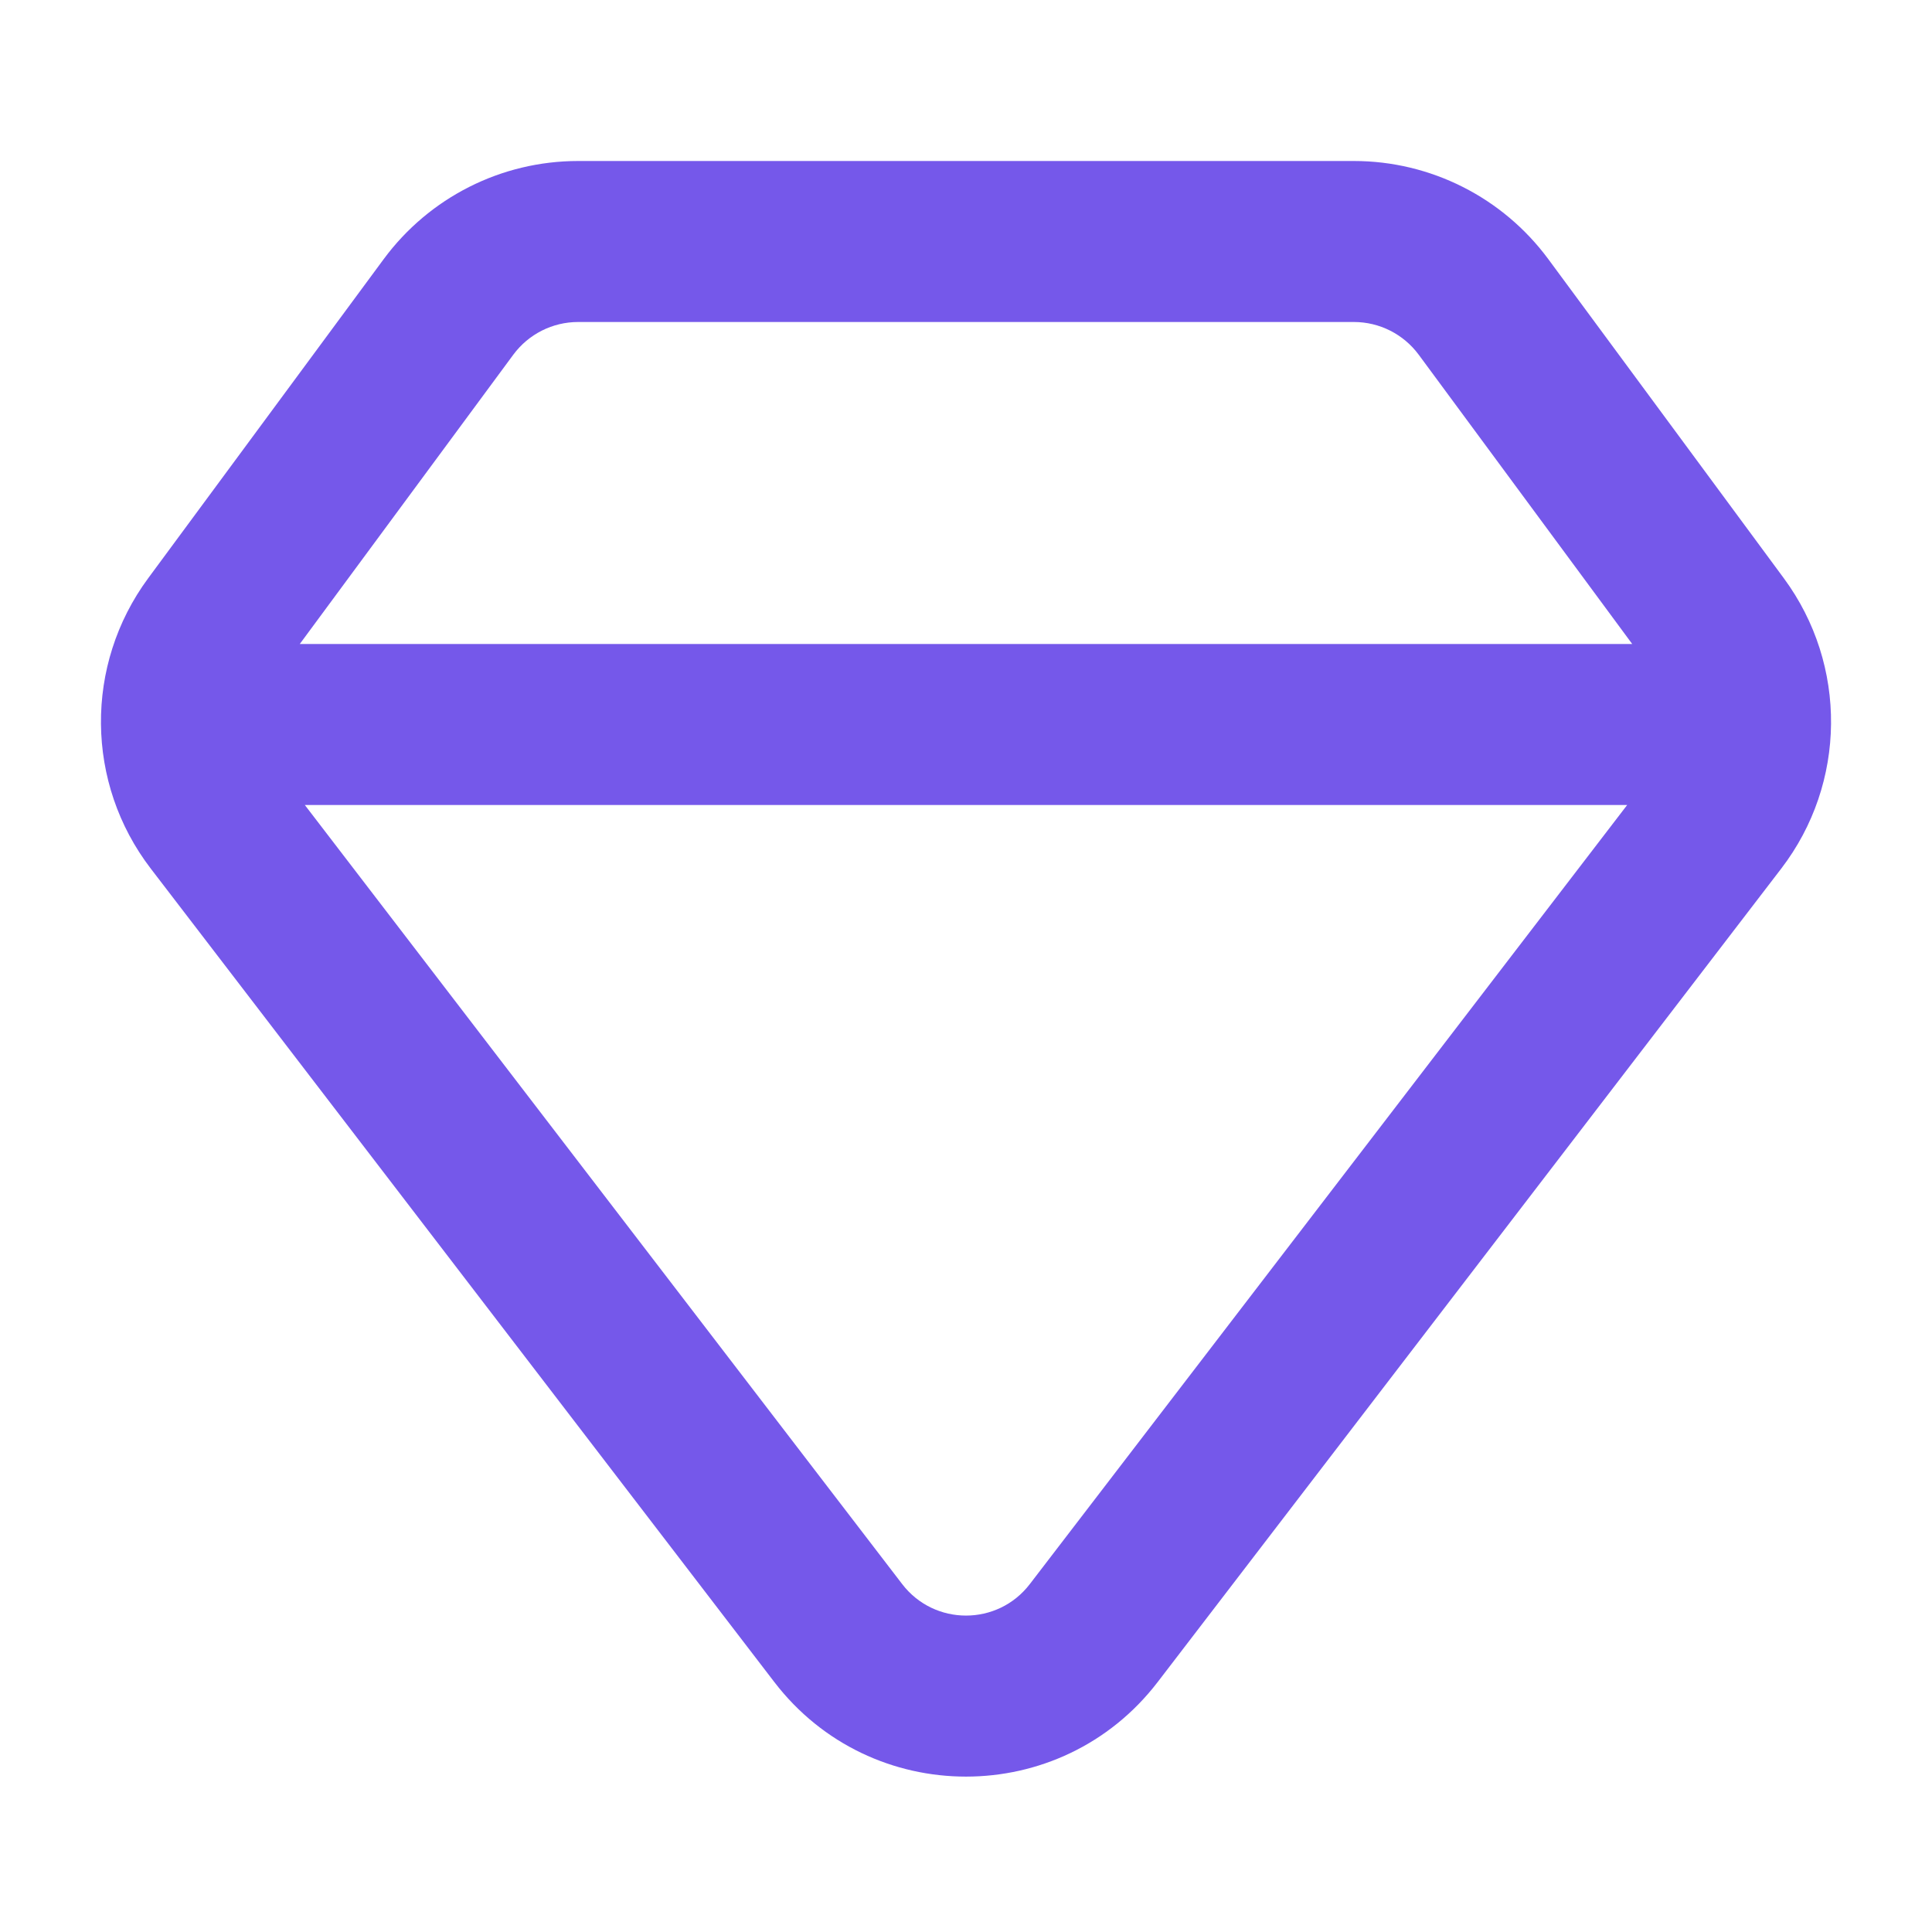
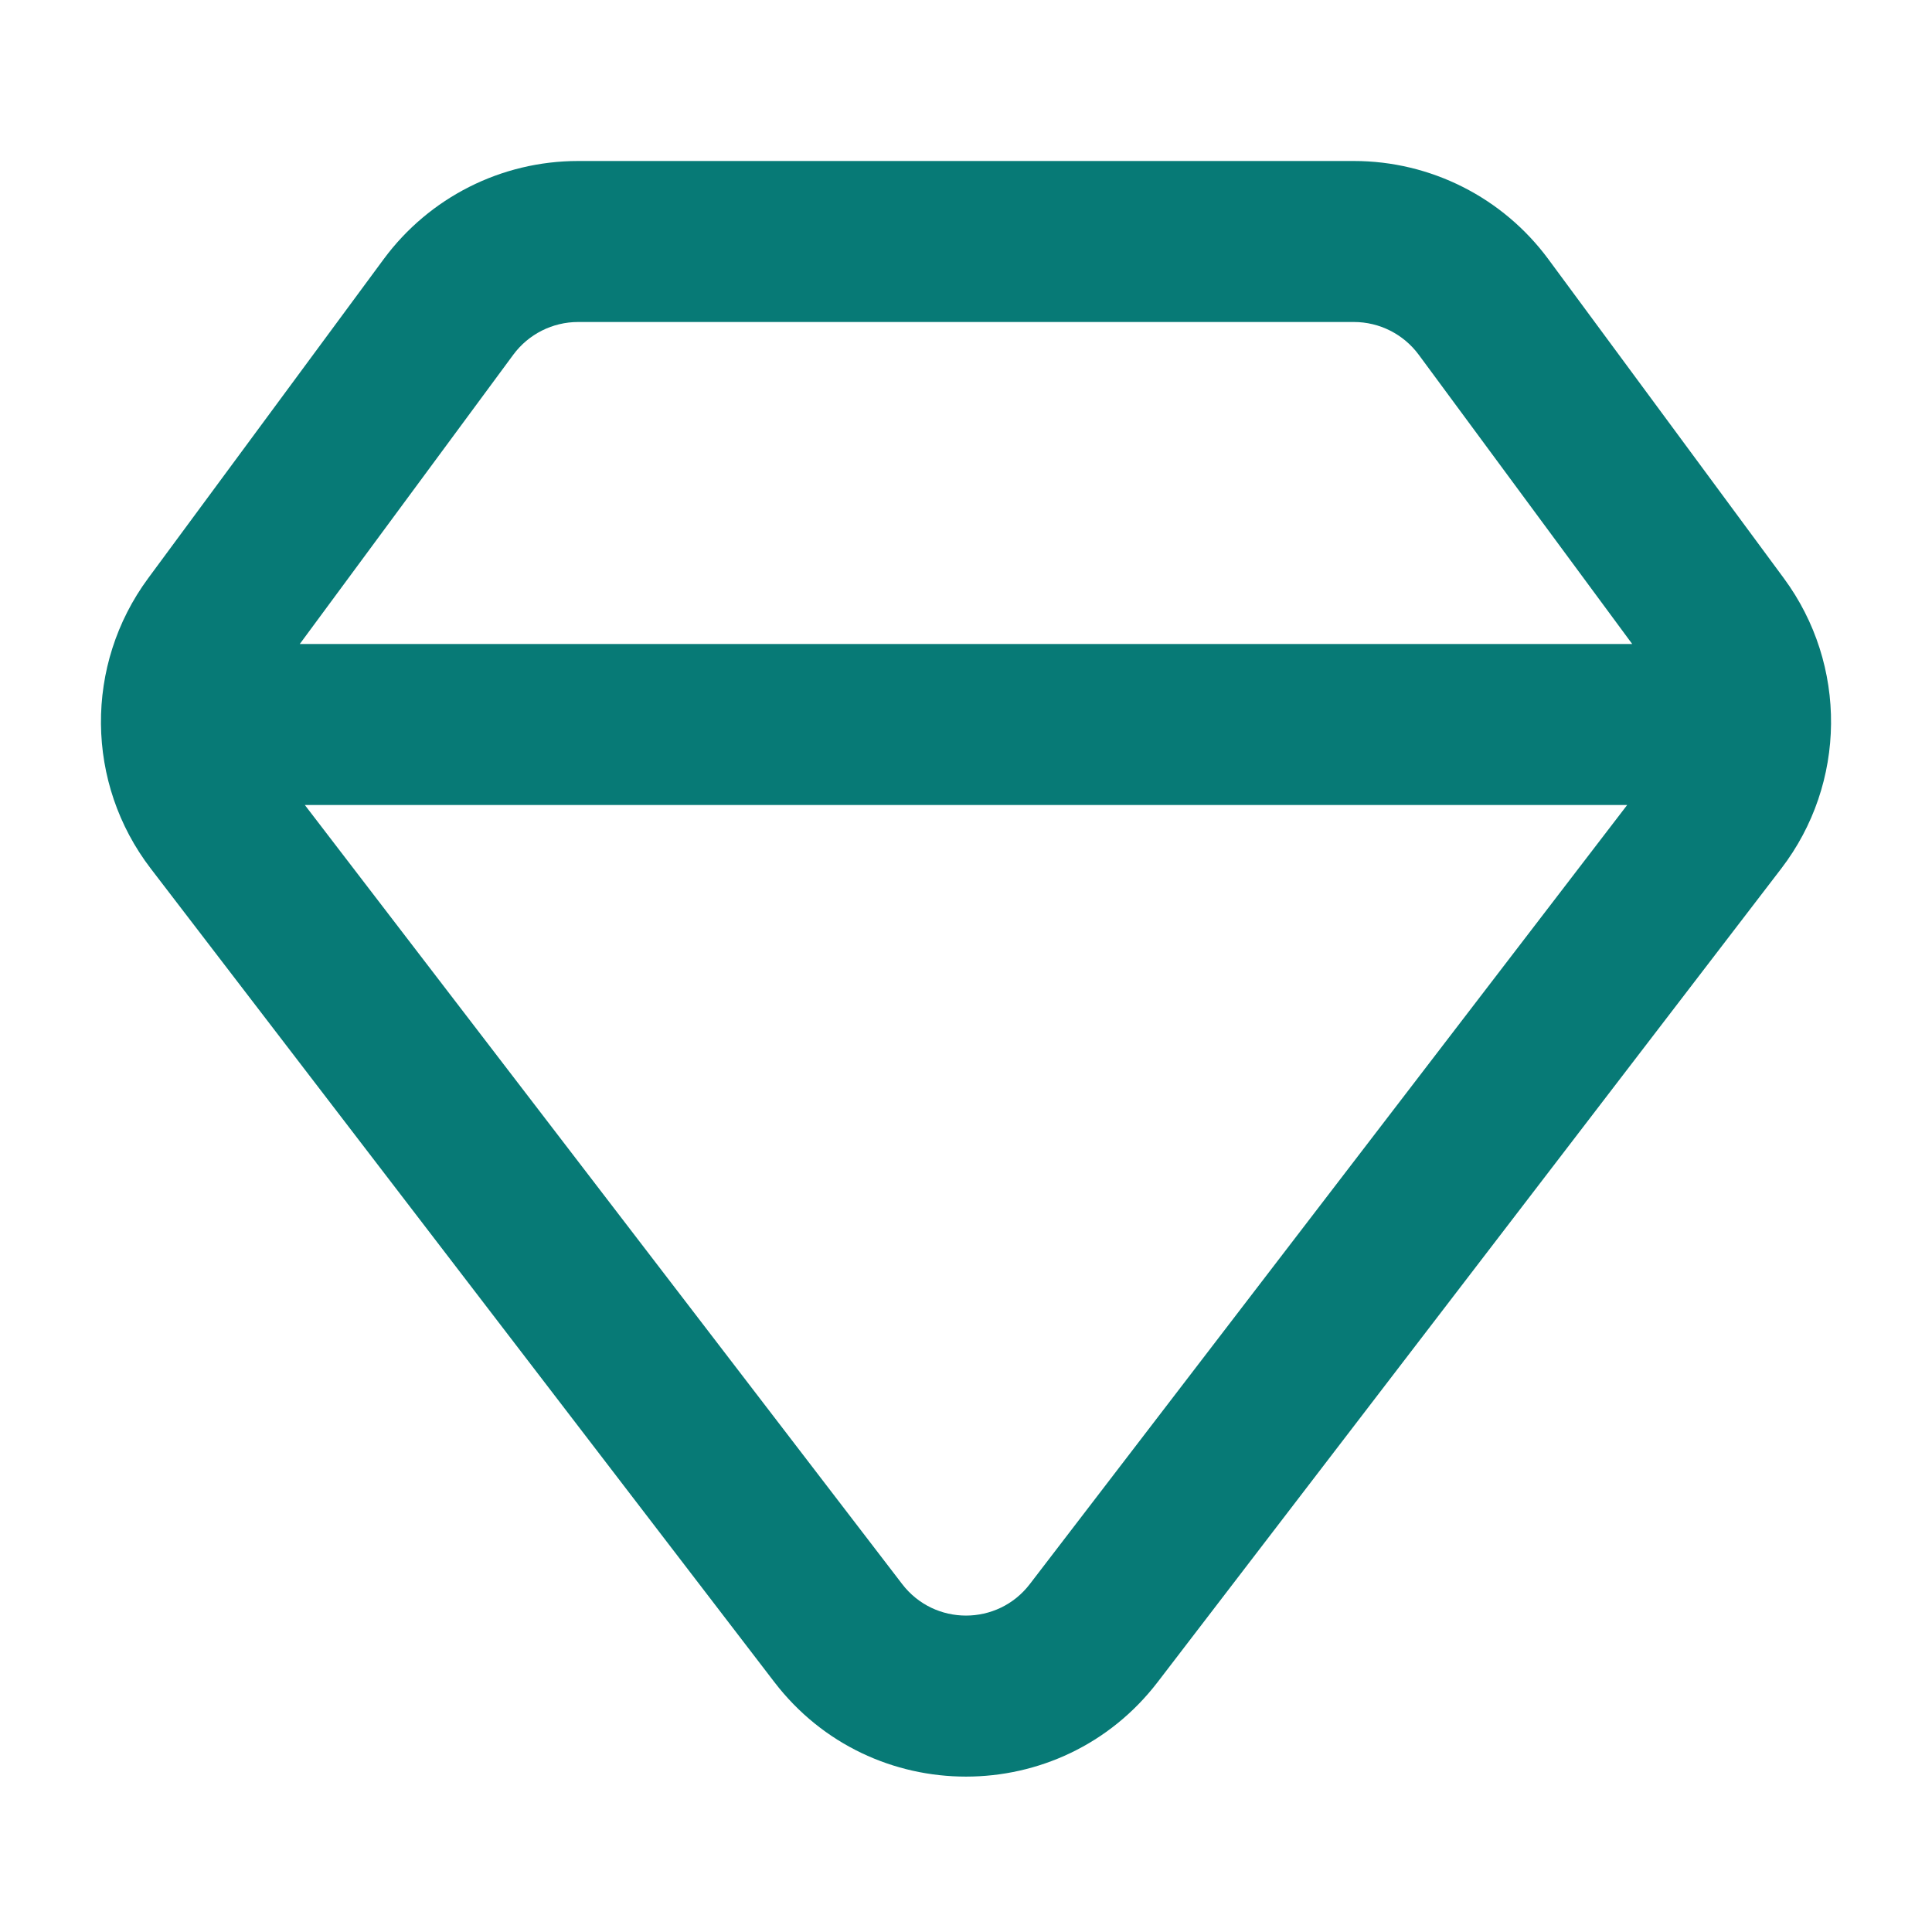
<svg xmlns="http://www.w3.org/2000/svg" width="18" height="18" viewBox="0 0 18 18" fill="none">
-   <path fill-rule="evenodd" clip-rule="evenodd" d="M16.62 5.388L14.425 2.414C14 1.839 13.328 1.5 12.614 1.5H5.386C4.671 1.5 4 1.839 3.575 2.414L1.38 5.388C0.785 6.195 0.795 7.298 1.405 8.093L7.214 15.671C8.115 16.846 9.885 16.846 10.786 15.671L16.595 8.093C17.205 7.298 17.215 6.195 16.62 5.388ZM2.793 6L4.782 3.305C4.924 3.113 5.148 3 5.386 3H12.614C12.852 3 13.076 3.113 13.218 3.305L15.207 6H2.793ZM2.84 7.5L8.405 14.758C8.705 15.15 9.295 15.15 9.595 14.758L15.16 7.5H2.84Z" fill="#7558EA" />
+   <path fill-rule="evenodd" clip-rule="evenodd" d="M16.62 5.388L14.425 2.414C14 1.839 13.328 1.5 12.614 1.5H5.386C4.671 1.5 4 1.839 3.575 2.414L1.38 5.388C0.785 6.195 0.795 7.298 1.405 8.093L7.214 15.671C8.115 16.846 9.885 16.846 10.786 15.671L16.595 8.093C17.205 7.298 17.215 6.195 16.62 5.388ZM2.793 6L4.782 3.305C4.924 3.113 5.148 3 5.386 3H12.614C12.852 3 13.076 3.113 13.218 3.305L15.207 6H2.793ZM2.84 7.5L8.405 14.758C8.705 15.15 9.295 15.15 9.595 14.758L15.16 7.5H2.84Z" fill="#077A76" />
</svg>
